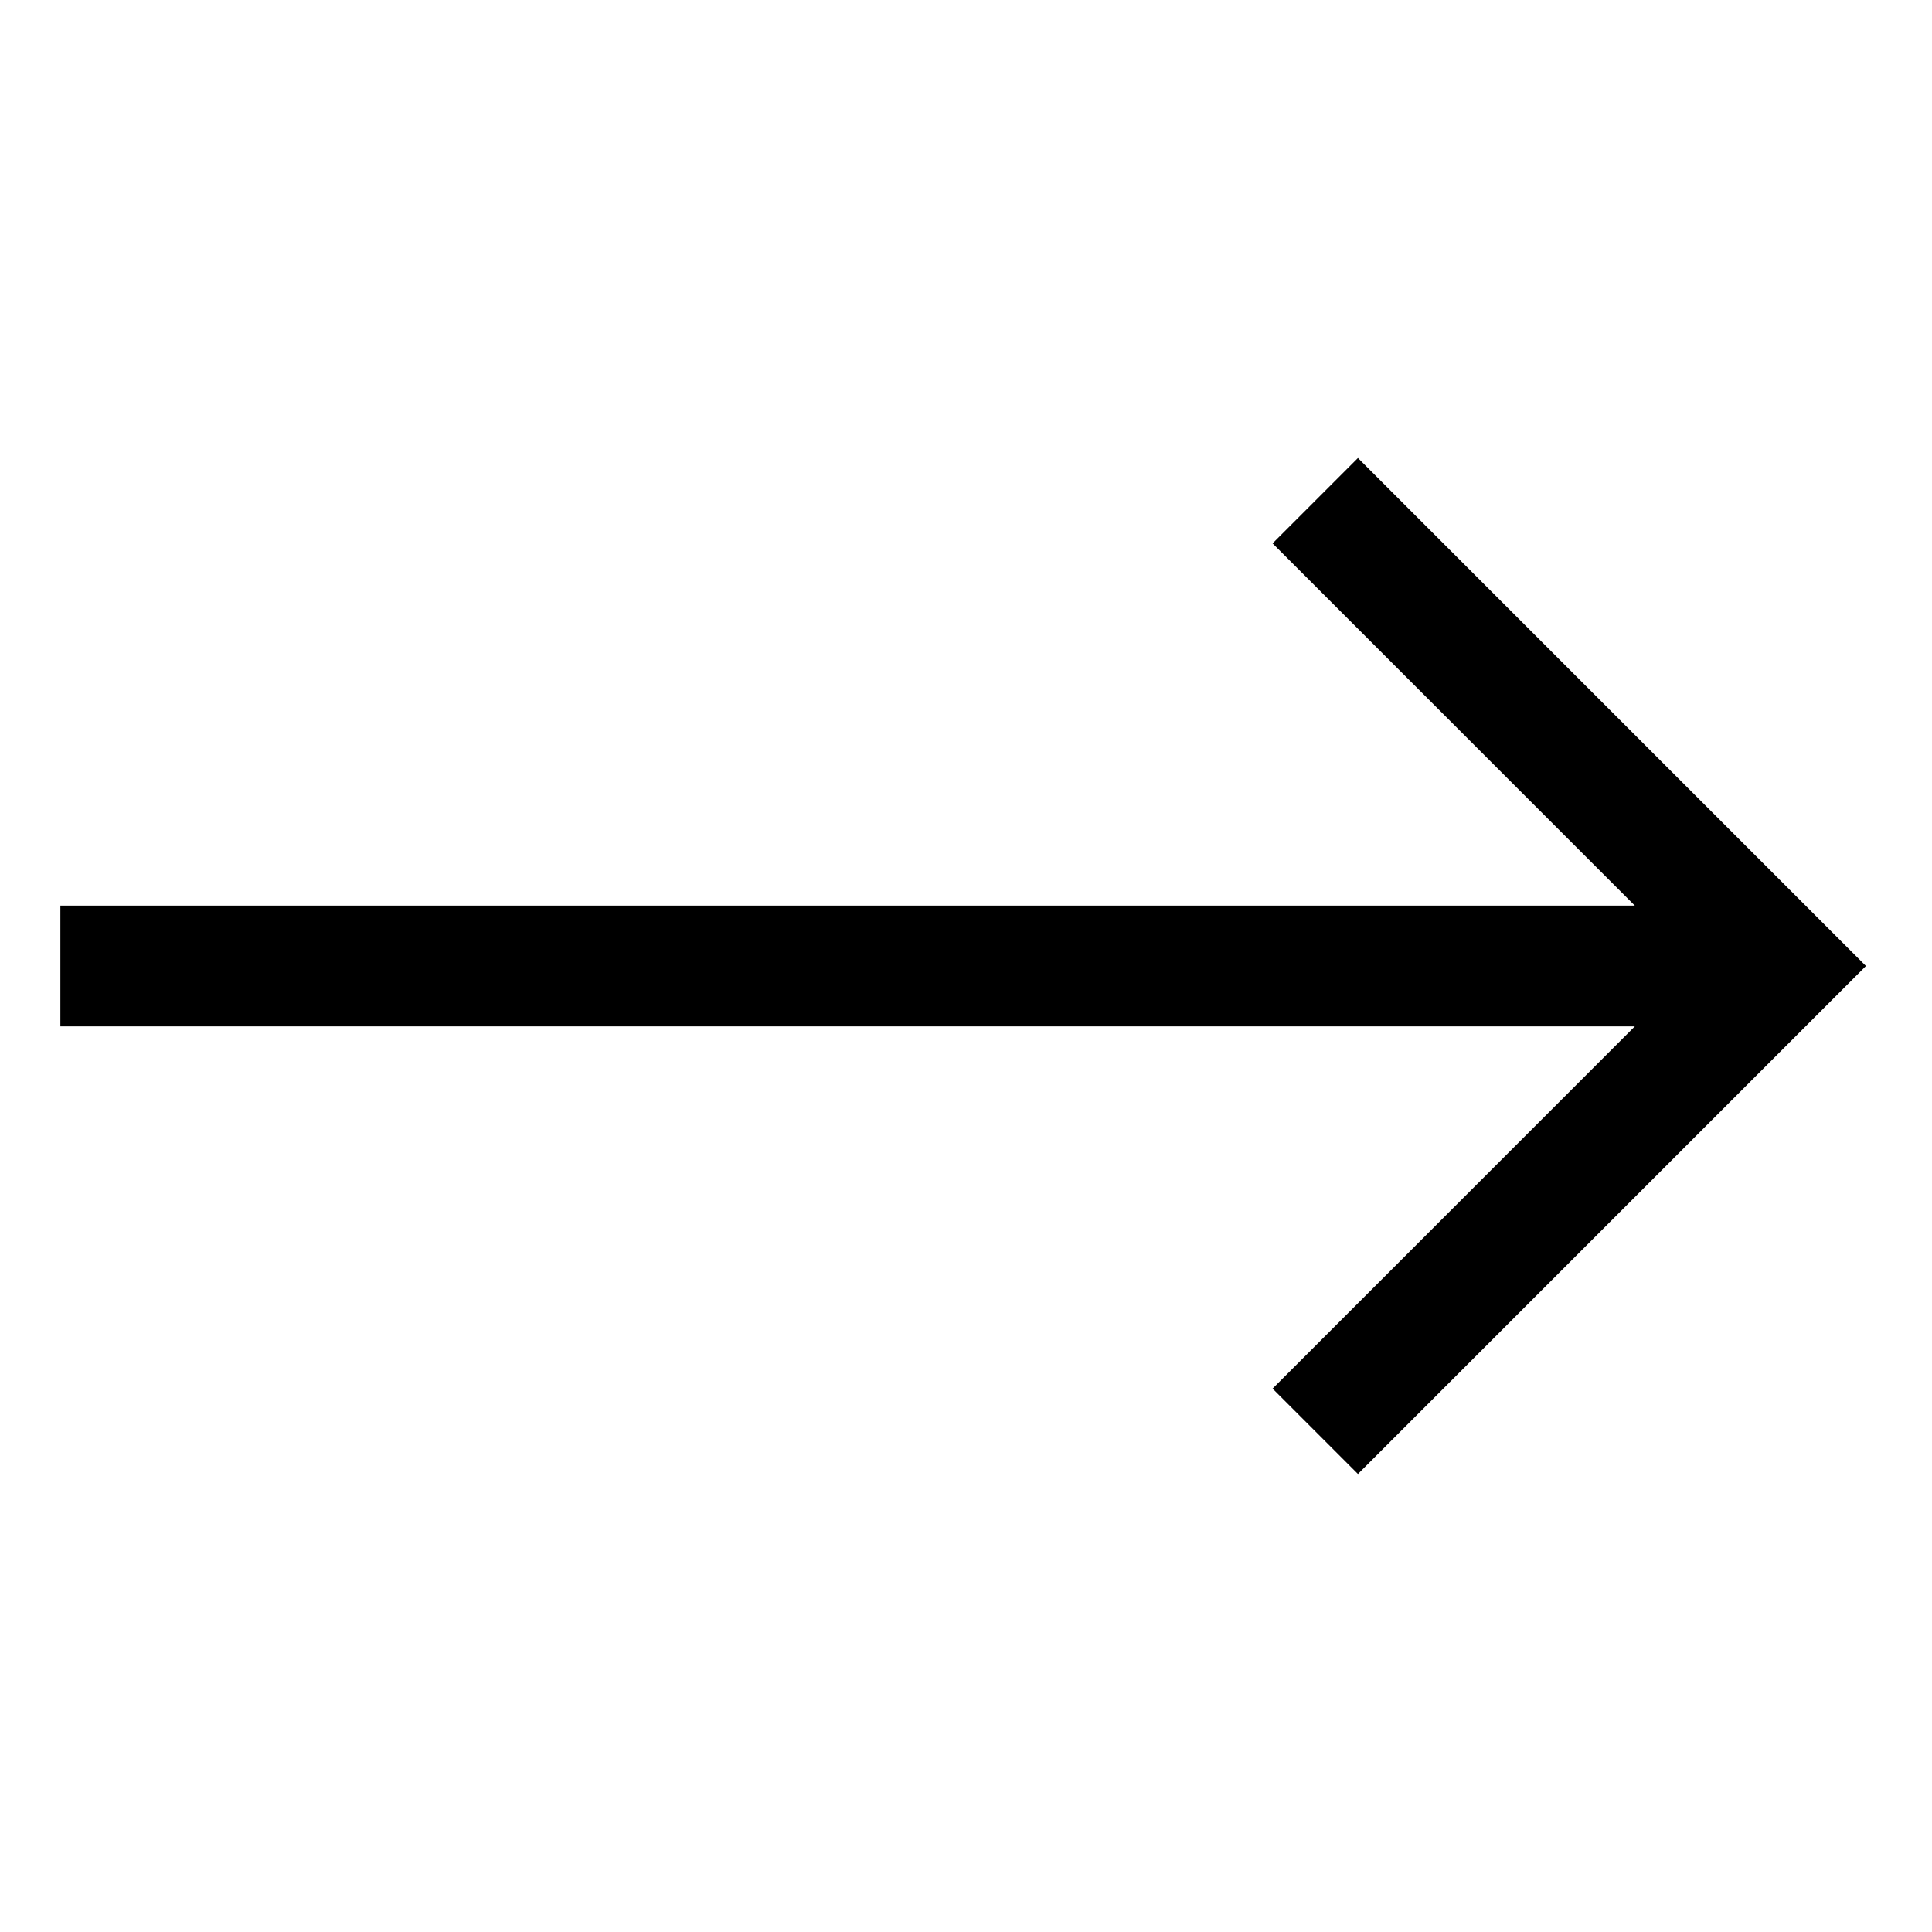
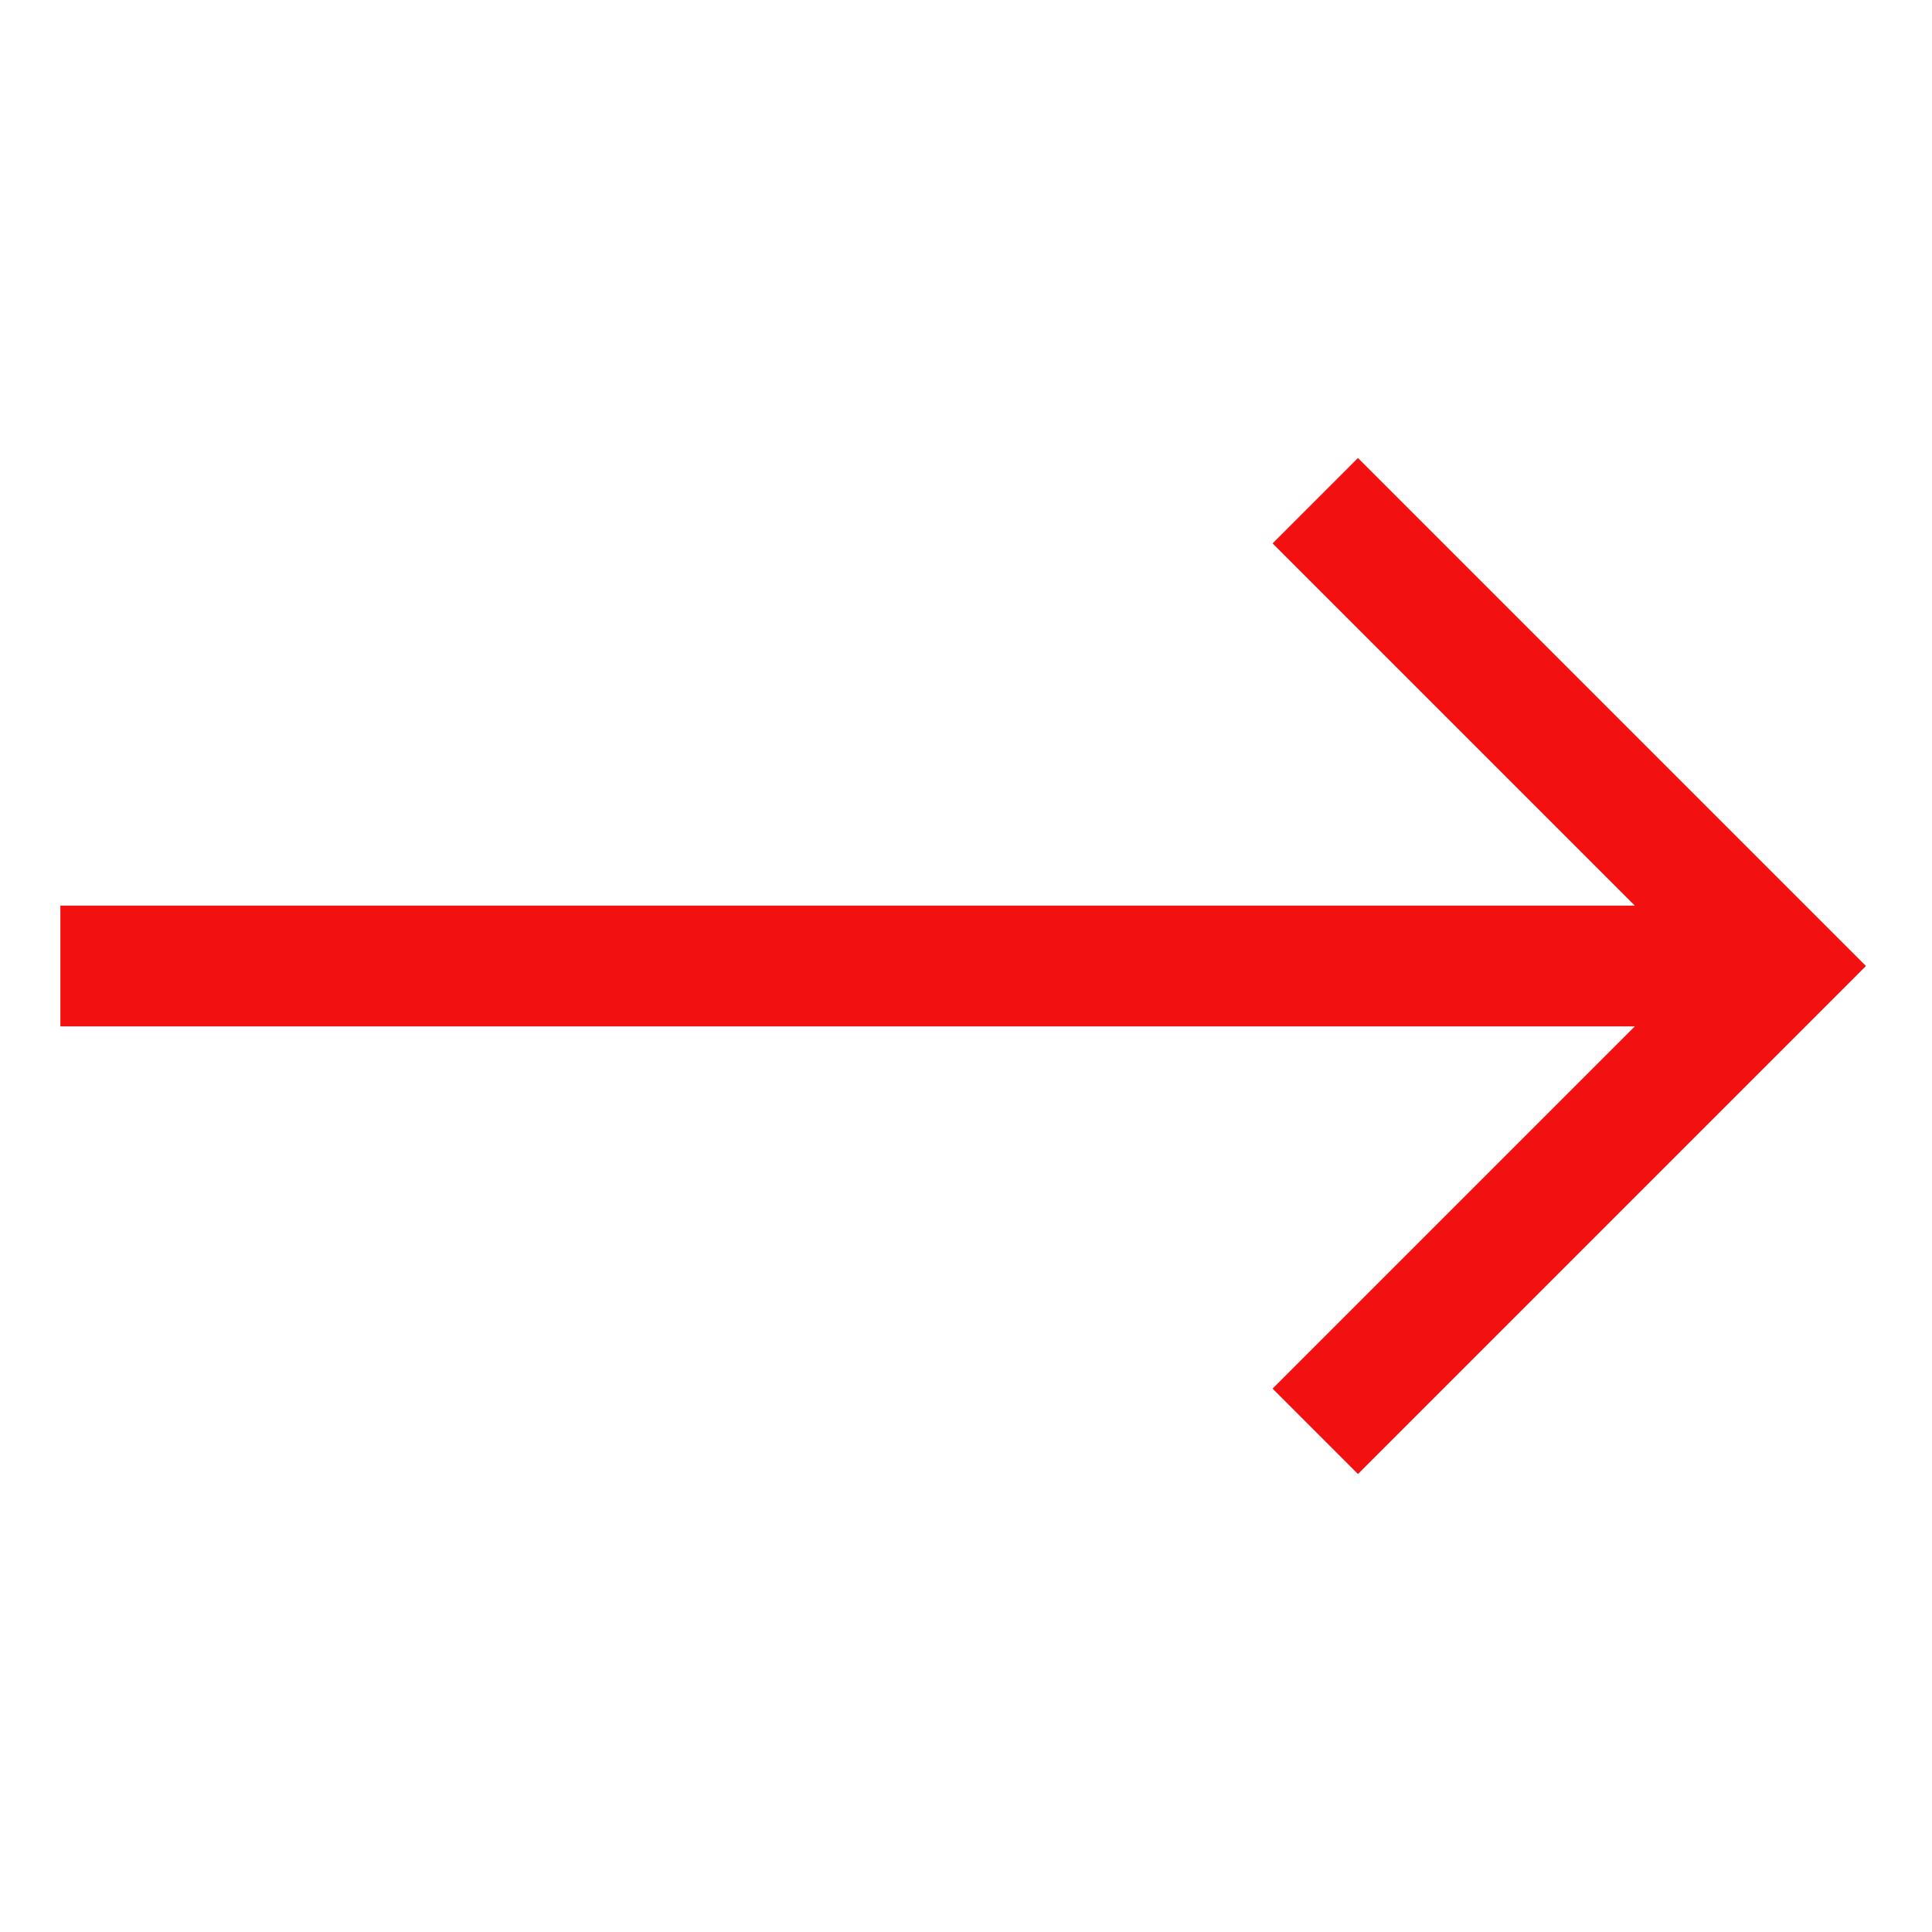
<svg xmlns="http://www.w3.org/2000/svg" width="32" height="32" viewBox="0 0 32 32" fill="none">
-   <path d="M22.492 7.586L21.078 9L27.078 15H1V17H27.078L21.078 23L22.492 24.414L30.906 16L22.492 7.586Z" fill="black" />
+   <path d="M22.492 7.586L21.078 9L27.078 15H1V17H27.078L21.078 23L22.492 24.414L30.906 16L22.492 7.586Z" fill="#f31010" />
</svg>
